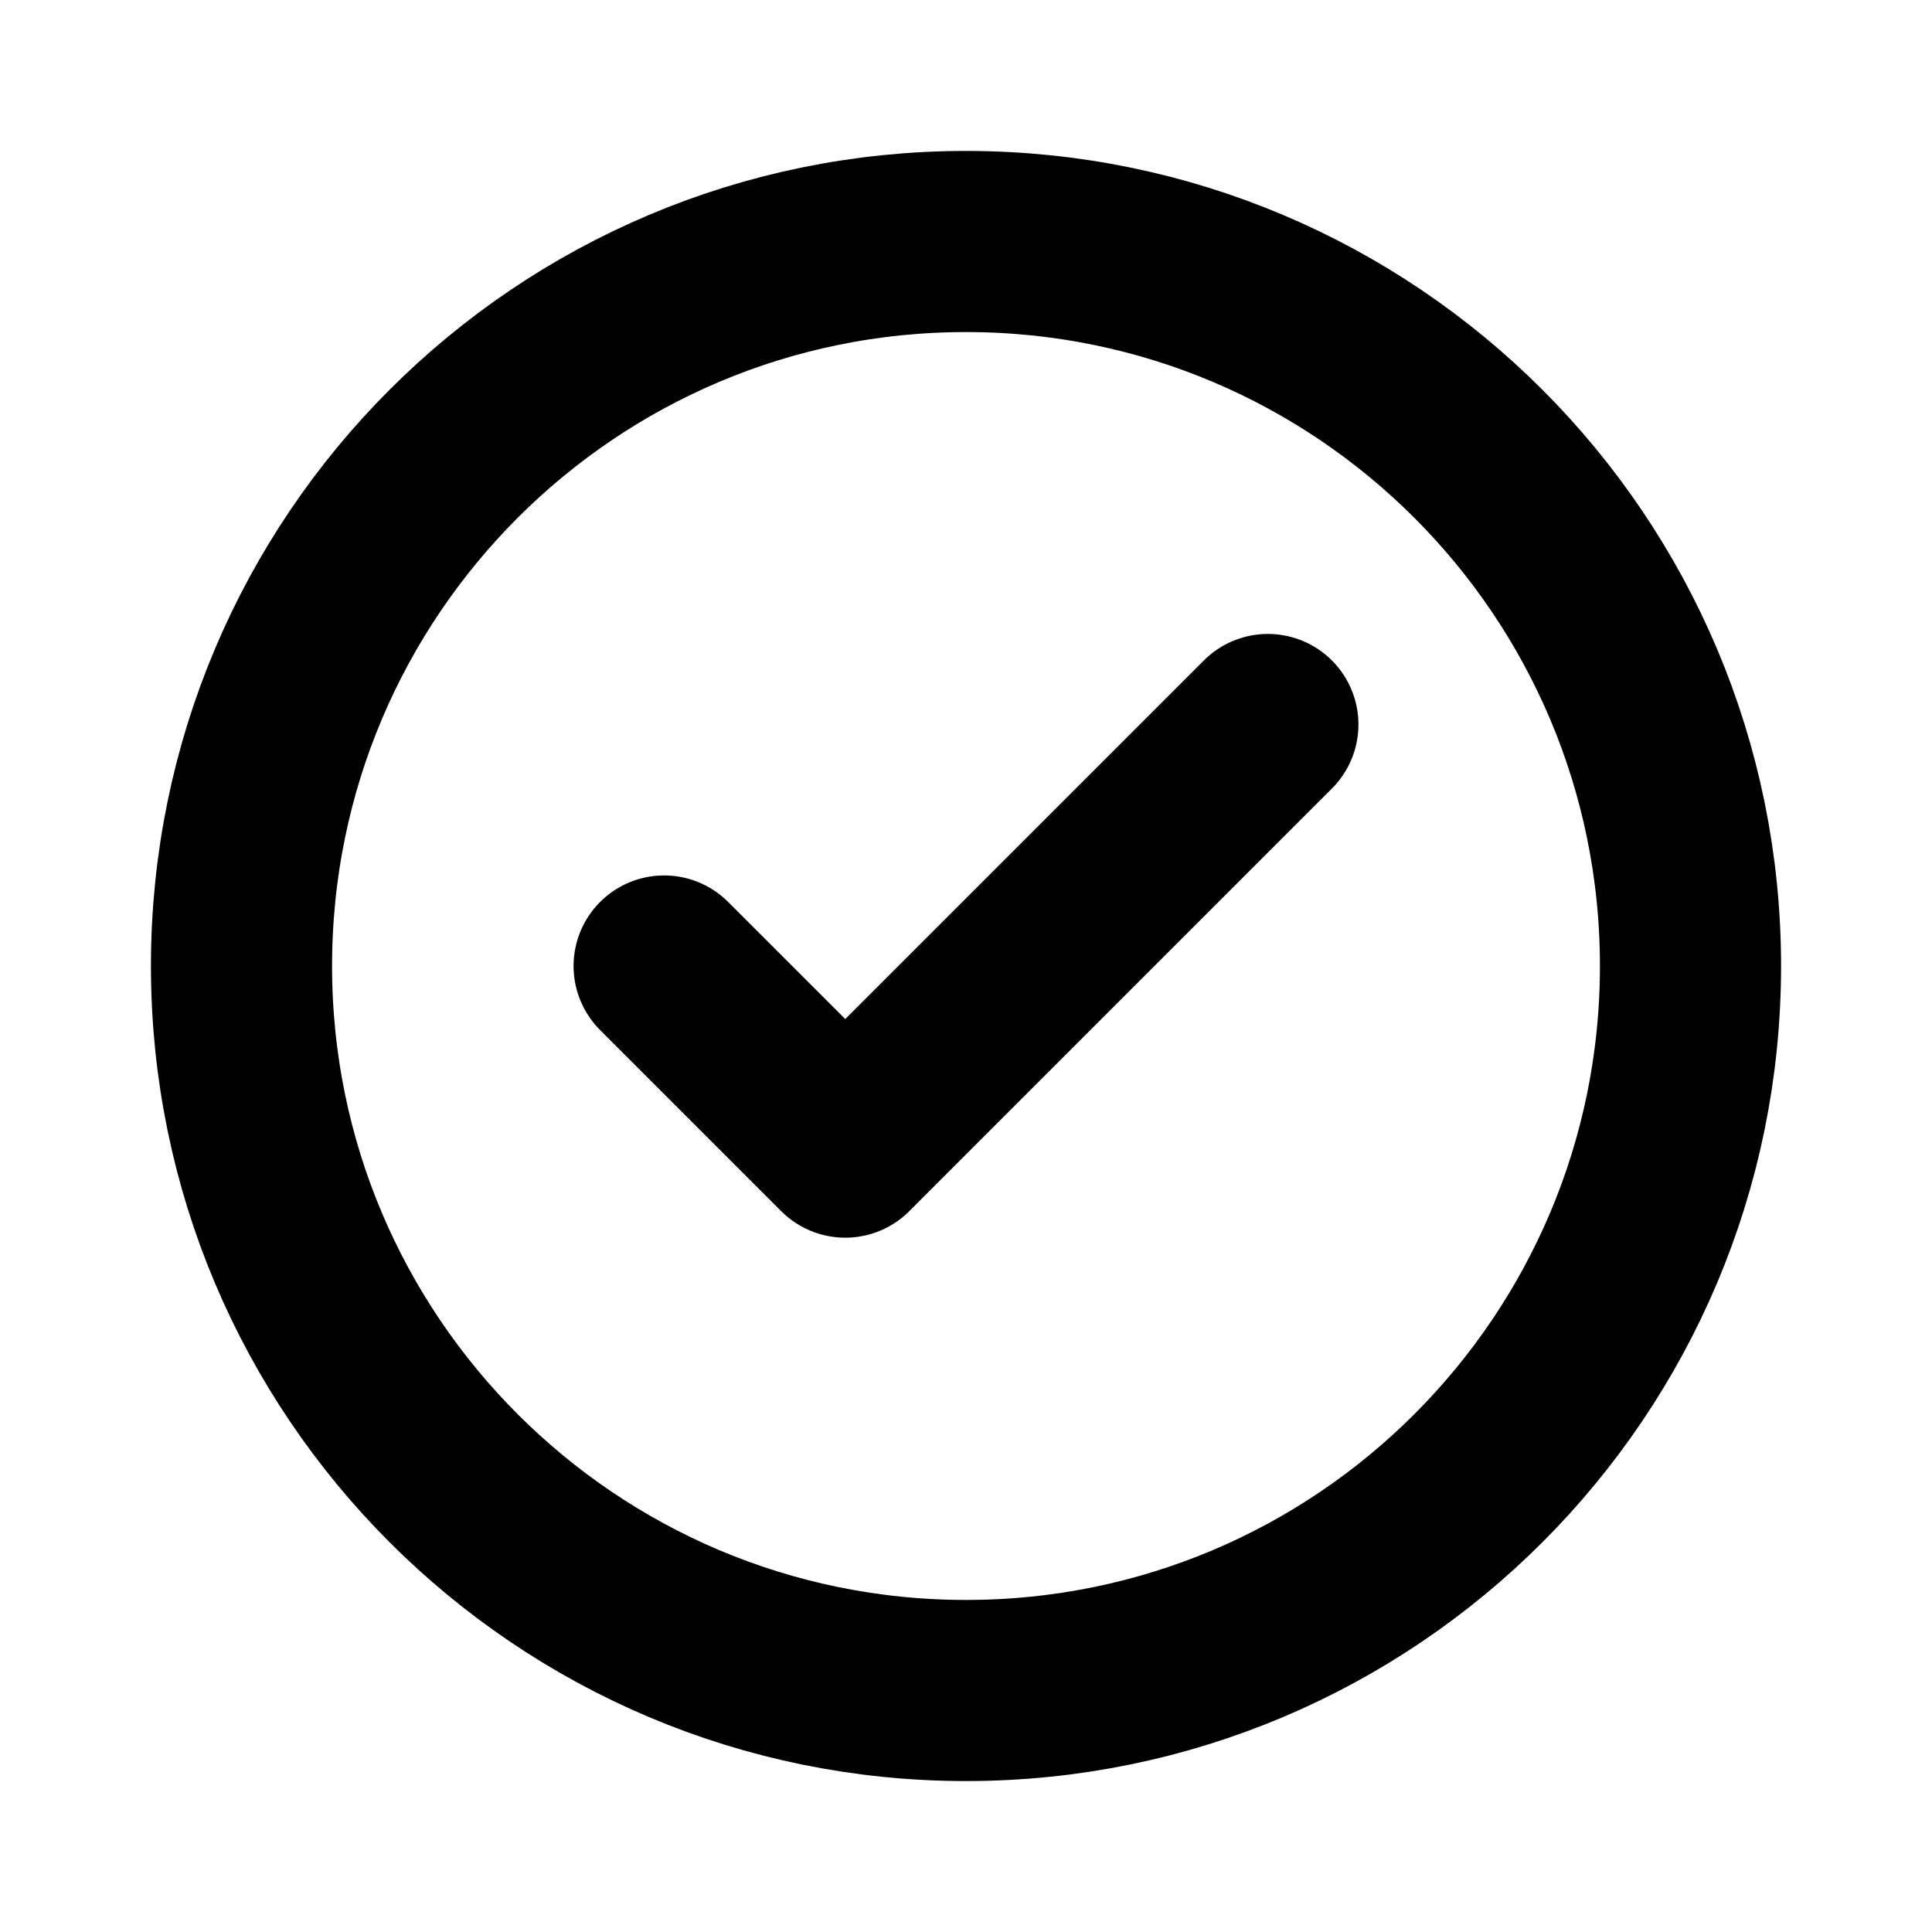
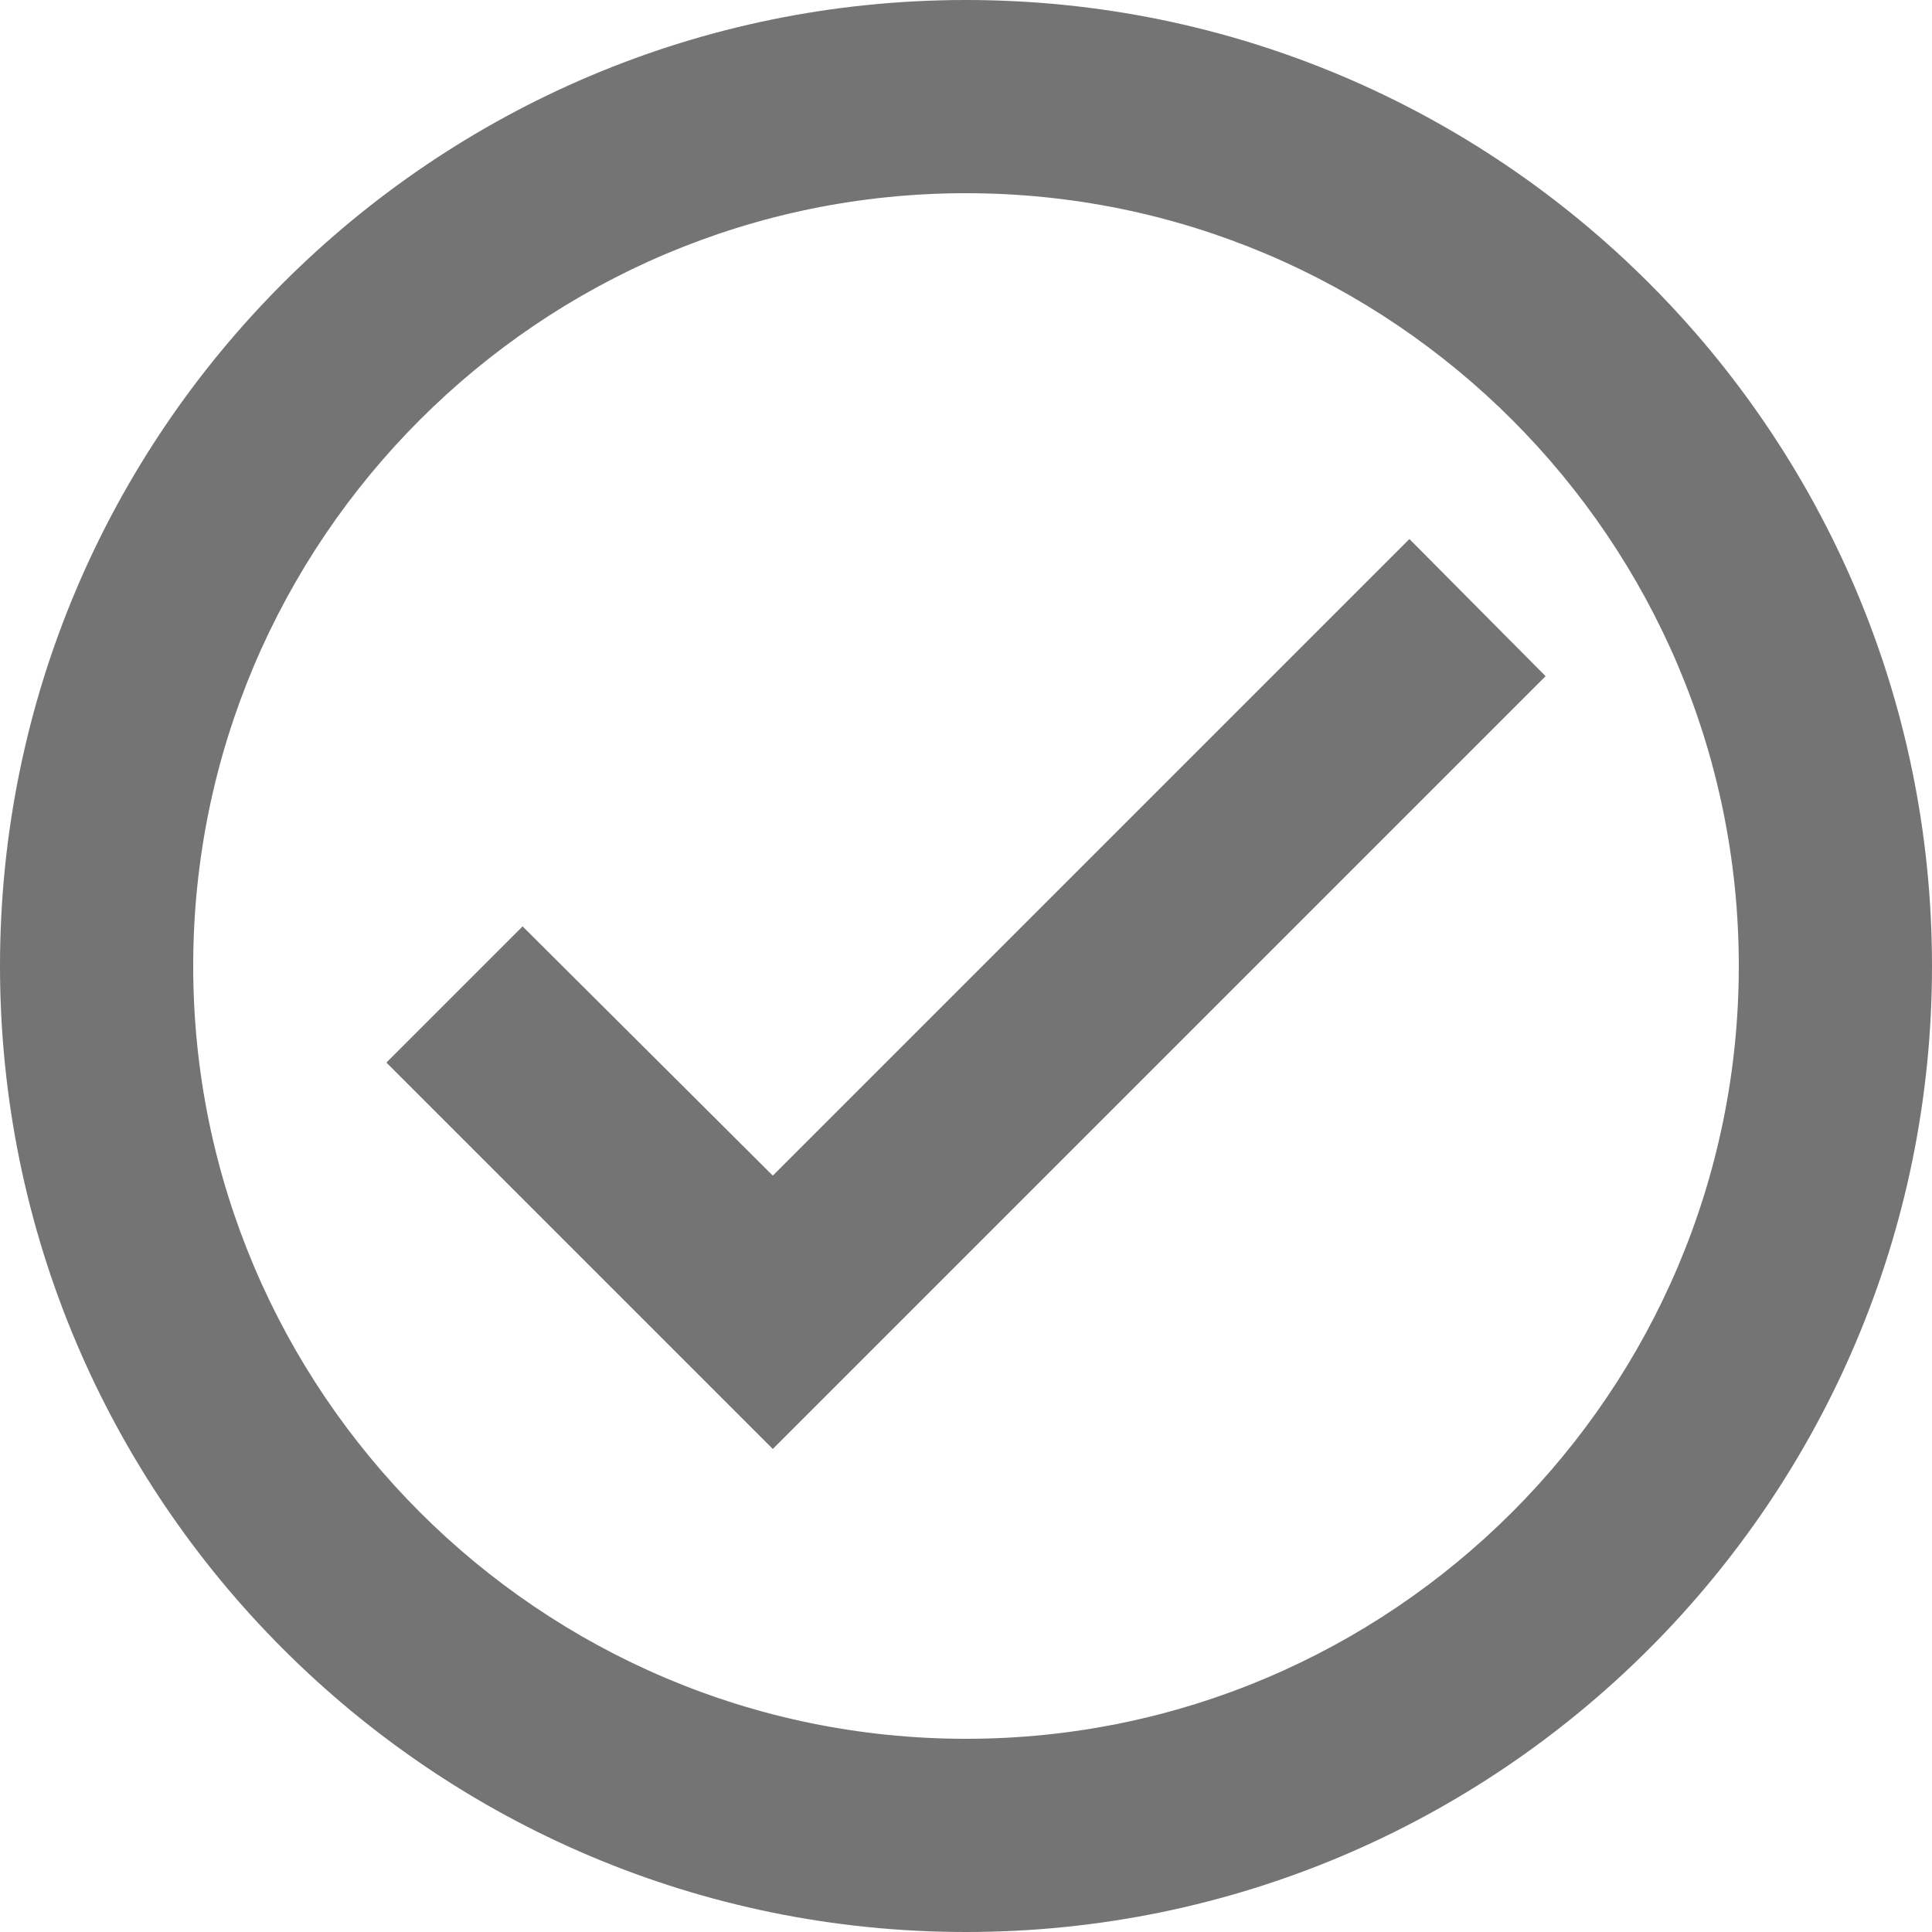
- <svg xmlns="http://www.w3.org/2000/svg" width="16" height="16" viewBox="0 0 16 16" fill="none">
-   <circle cx="8" cy="8" r="6" stroke="currentColor" stroke-width="1.5" />
-   <path d="M5.5 8L7 9.5L10.5 6" stroke="currentColor" stroke-width="1.5" stroke-linecap="round" stroke-linejoin="round" />
+ <svg xmlns="http://www.w3.org/2000/svg" width="20" height="20" viewBox="0 0 20 20" fill="none">
+   <path d="M10 0C4.48 0 0 4.48 0 10C0 15.52 4.48 20 10 20C15.52 20 20 15.52 20 10C20 4.48 15.52 0 10 0ZM10 18C5.59 18 2 14.41 2 10C2 5.59 5.59 2 10 2C14.41 2 18 5.59 18 10C18 14.41 14.41 18 10 18ZM14.59 5.58L8 12.17L5.41 9.59L4 11L8 15L16 7L14.59 5.58Z" fill="#747474" />
</svg>
